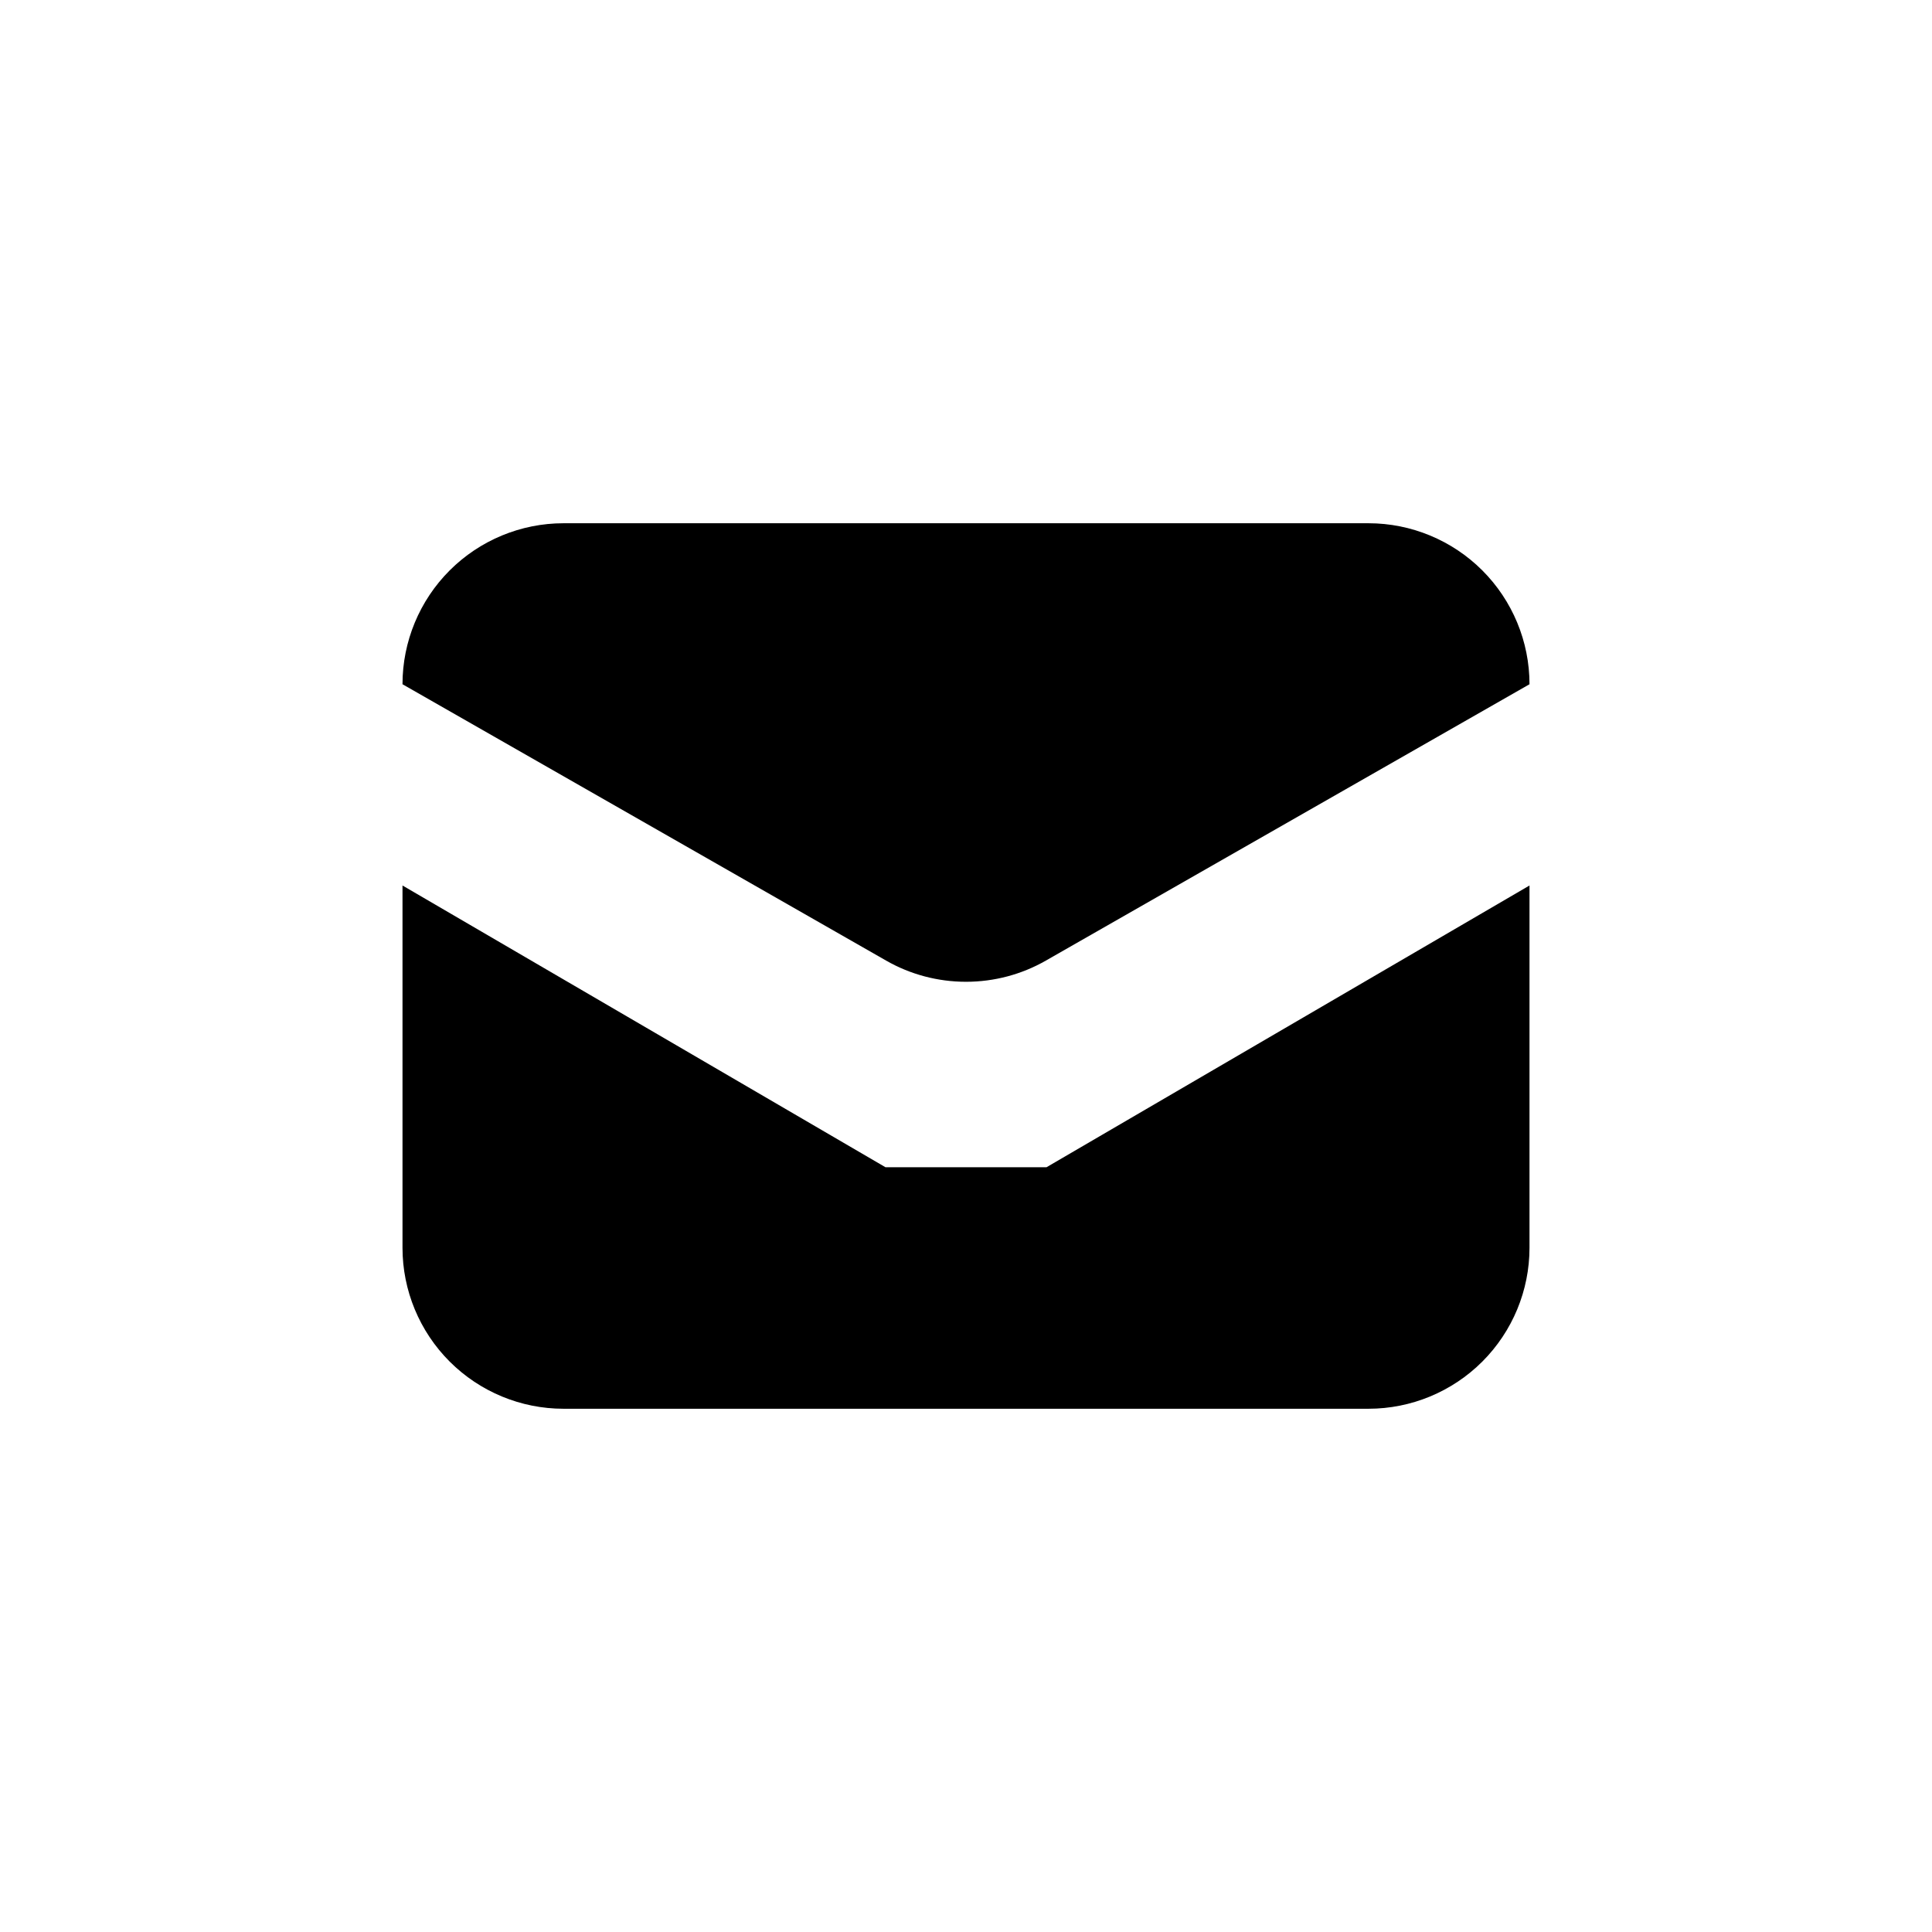
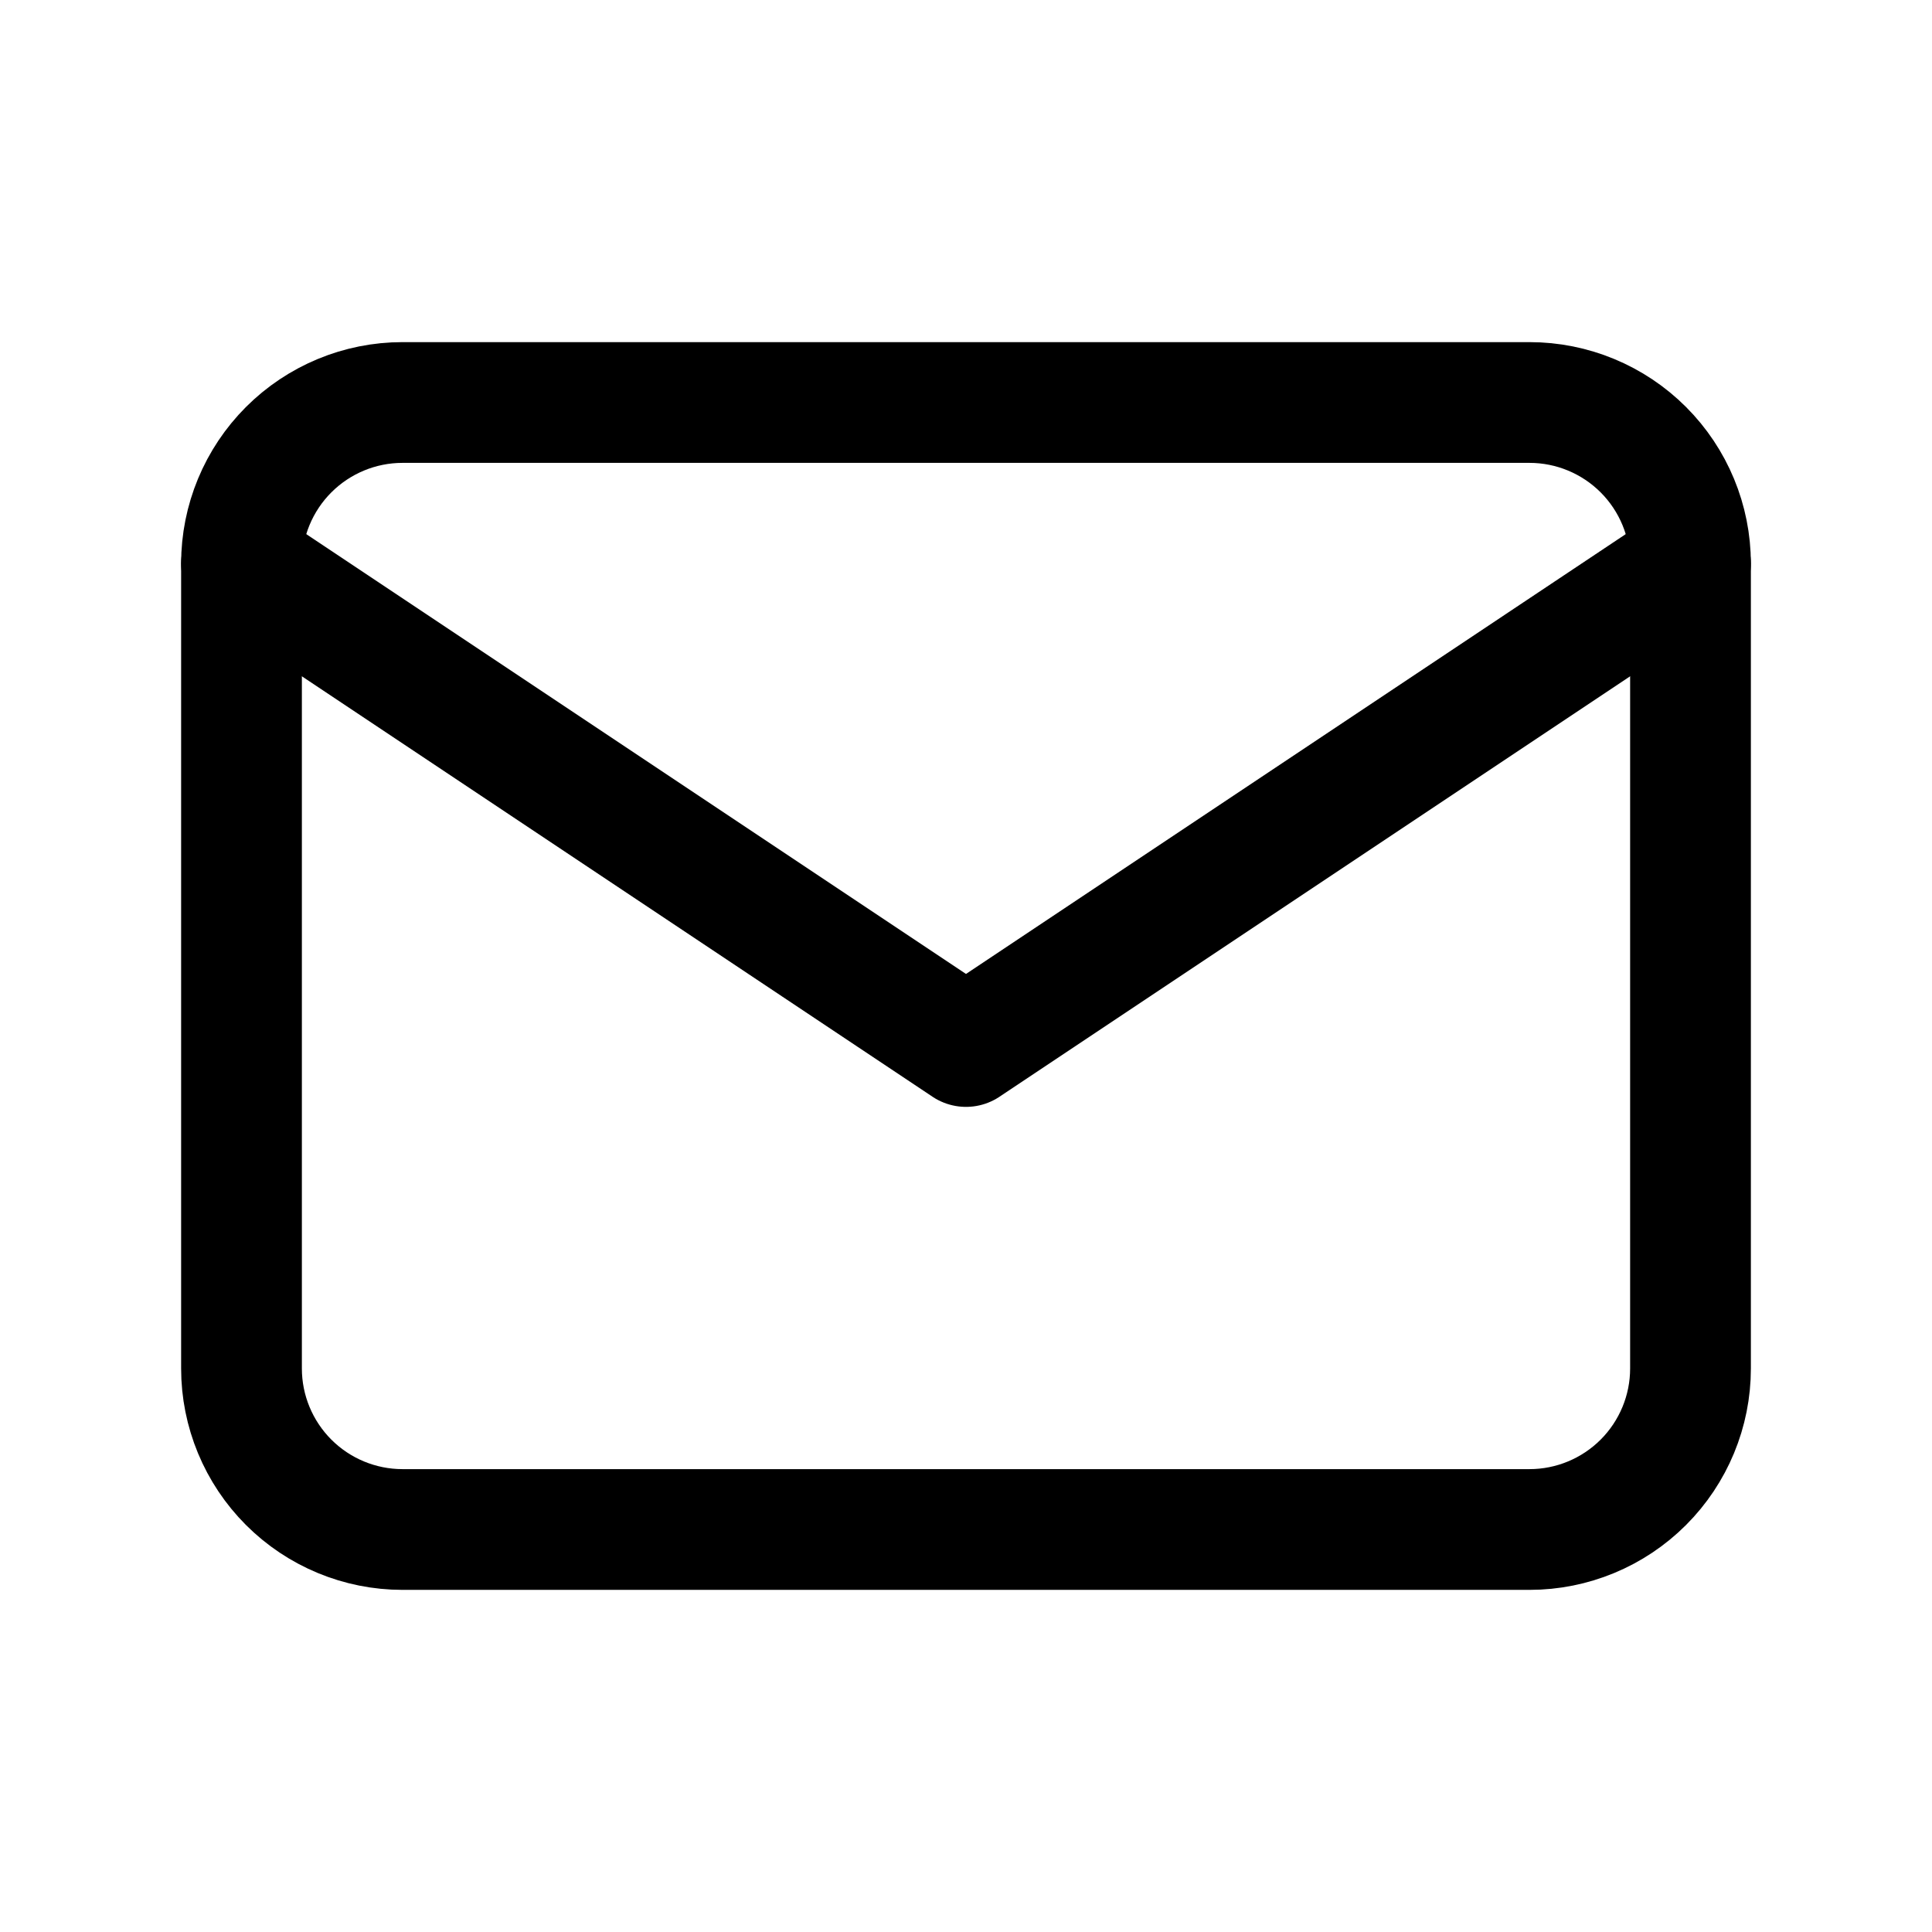
<svg xmlns="http://www.w3.org/2000/svg" width="1.5em" height="1.5em" fill="none" viewBox="0 0 24 24">
-   <path fill="currentColor" fill-rule="evenodd" d="M19 8.5L12.992 11.933C12.69 12.106 12.348 12.196 12 12.196C11.652 12.196 11.31 12.106 11.008 11.933L5 8.5C5 7.97 5.211 7.461 5.586 7.086C5.961 6.711 6.47 6.5 7 6.5H17C17.53 6.5 18.039 6.711 18.414 7.086C18.789 7.461 19 7.97 19 8.5ZM5 11L11 14.5H13L19 11V15.5C19 16.03 18.789 16.539 18.414 16.914C18.039 17.289 17.53 17.5 17 17.5H7C6.47 17.5 5.961 17.289 5.586 16.914C5.211 16.539 5 16.03 5 15.5V11Z" clip-rule="evenodd" />
+   <g clip-path="url(#clip0_39_229)">
+     <path stroke="currentColor" stroke-linecap="round" stroke-linejoin="round" stroke-width="1.5" d="M3 7C3 6.47 3.211 5.961 3.586 5.586C3.961 5.211 4.47 5 5 5H19C19.53 5 20.039 5.211 20.414 5.586C20.789 5.961 21 6.47 21 7V17C21 17.53 20.789 18.039 20.414 18.414C20.039 18.789 19.53 19 19 19H5C4.47 19 3.961 18.789 3.586 18.414C3.211 18.039 3 17.53 3 17V7Z" />
+     <path stroke="currentColor" stroke-linecap="round" stroke-linejoin="round" stroke-width="1.5" d="M3 7L12 13L21 7" />
+   </g>
+   <defs>
+     <clipPath id="clip0_39_229">
+       <rect width="24" height="24" fill="currentColor" />
+     </clipPath>
+   </defs>
</svg>
